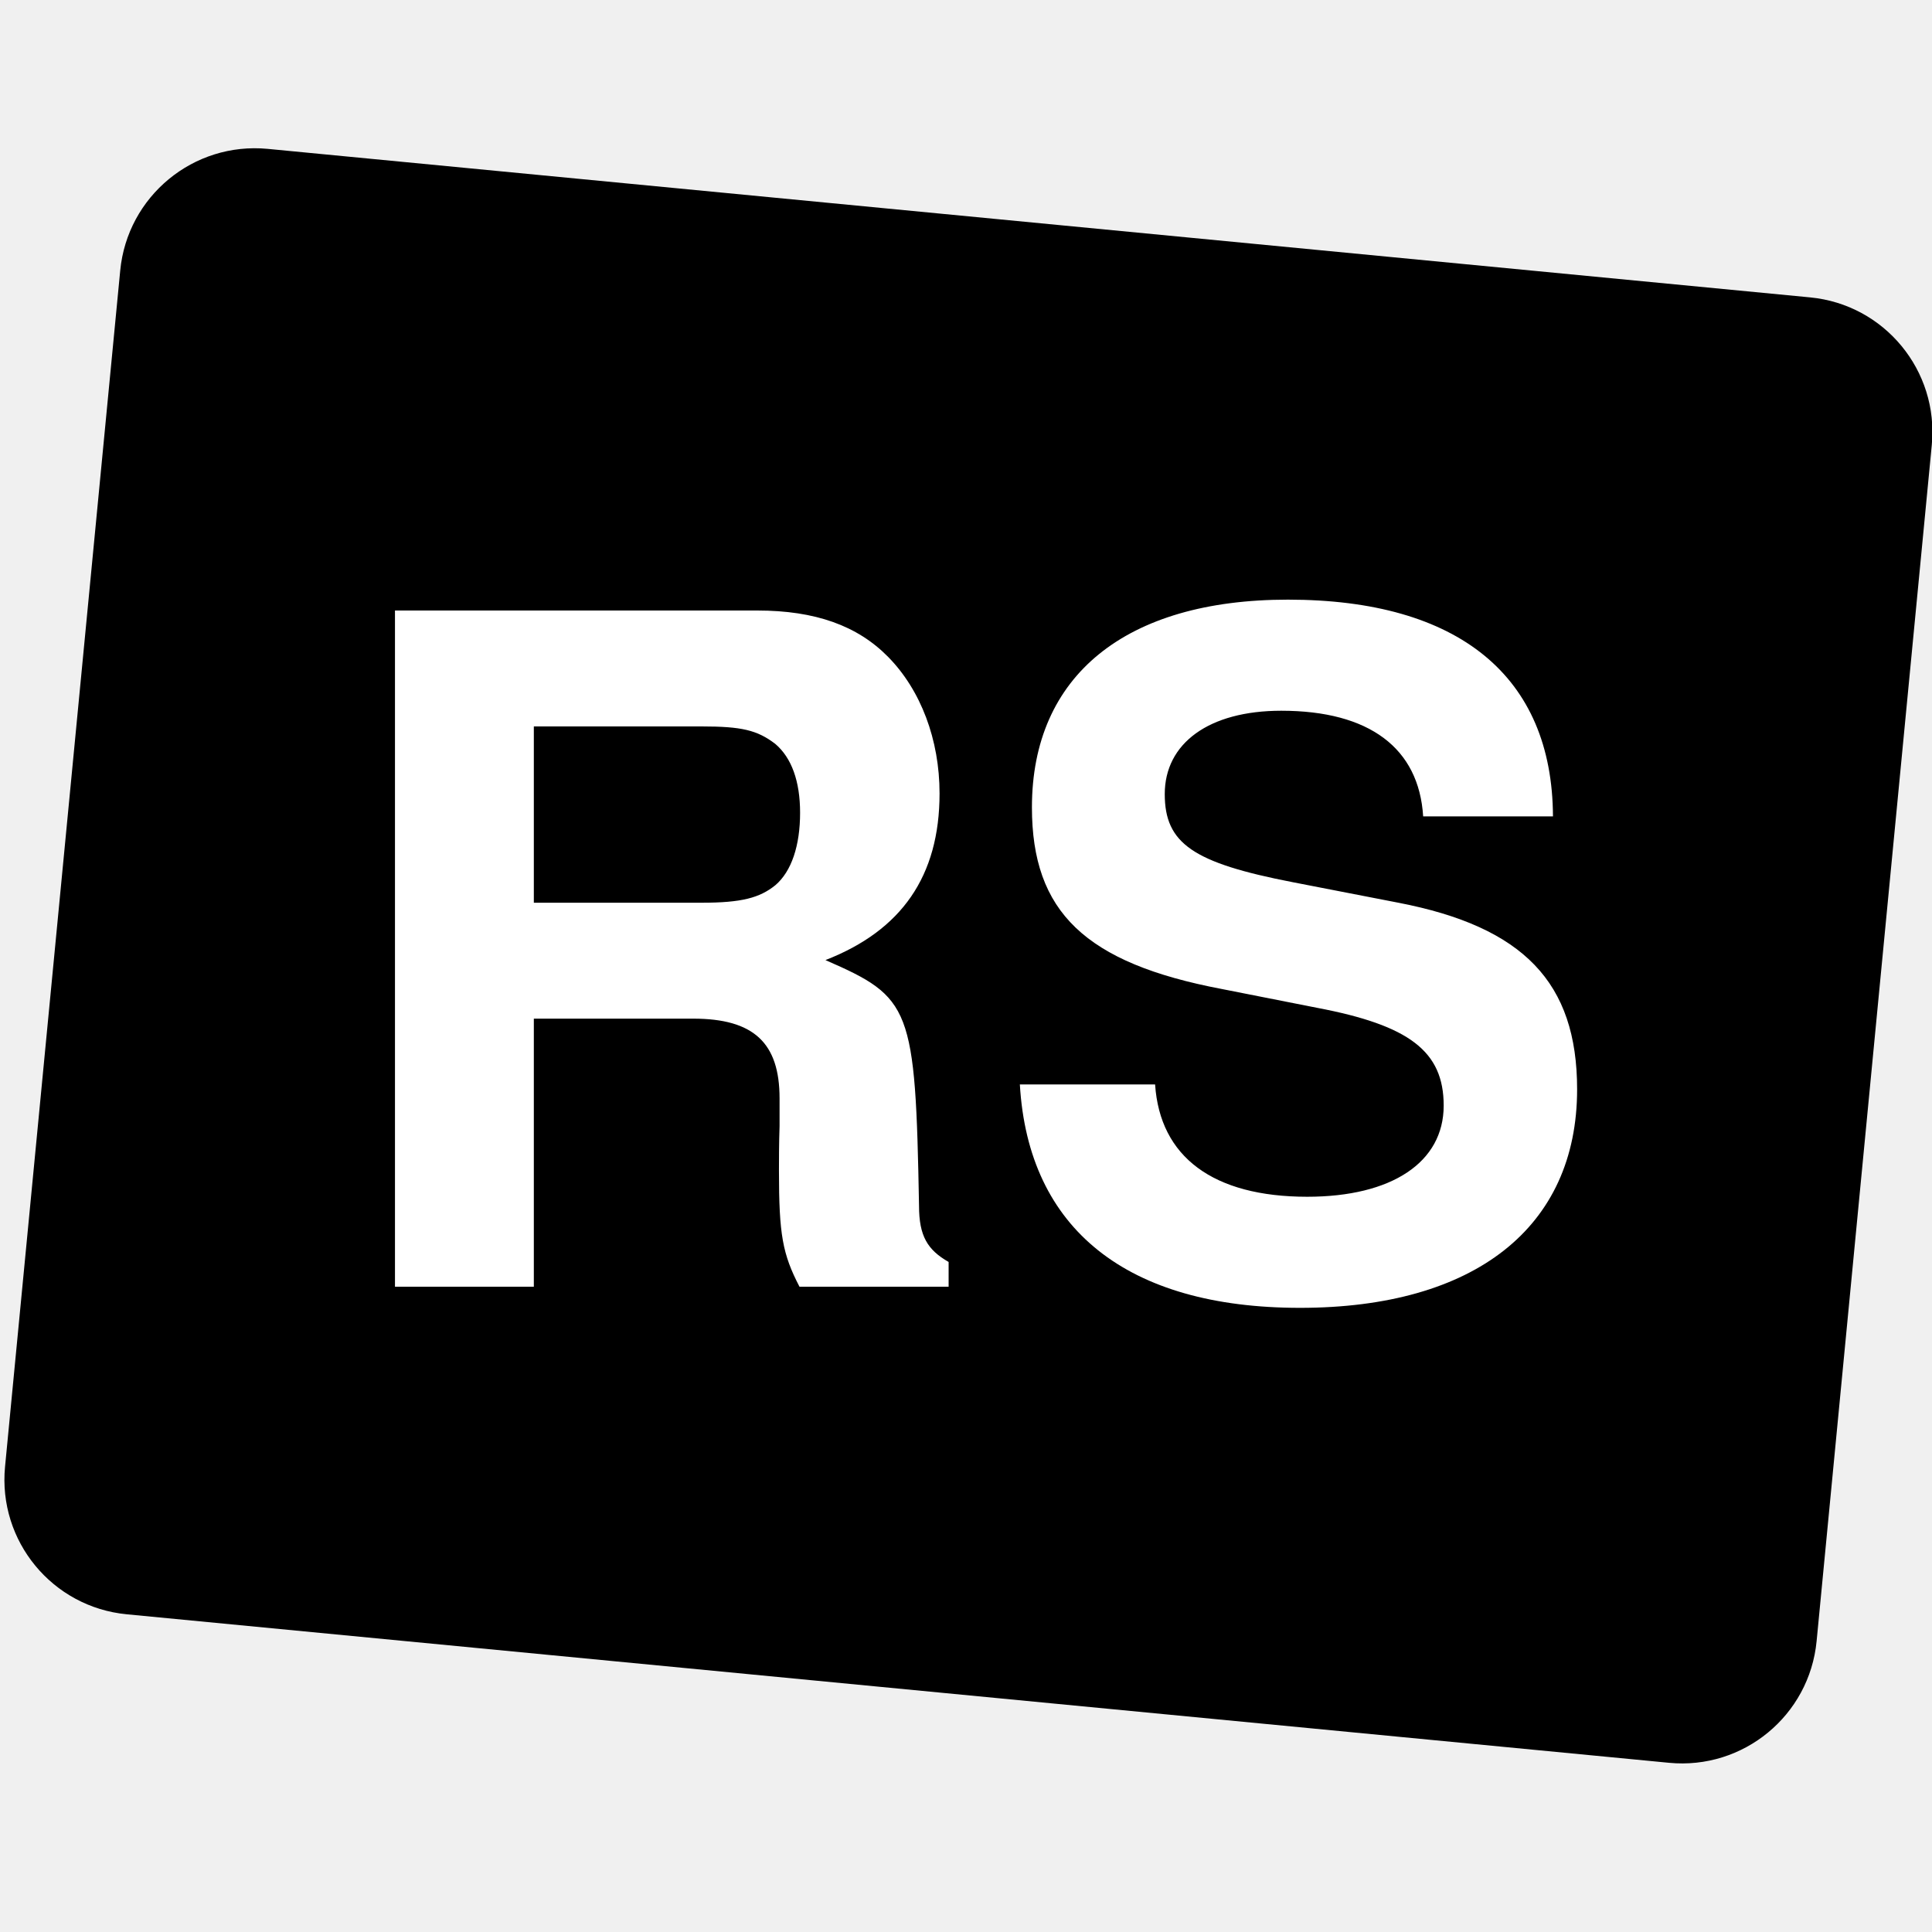
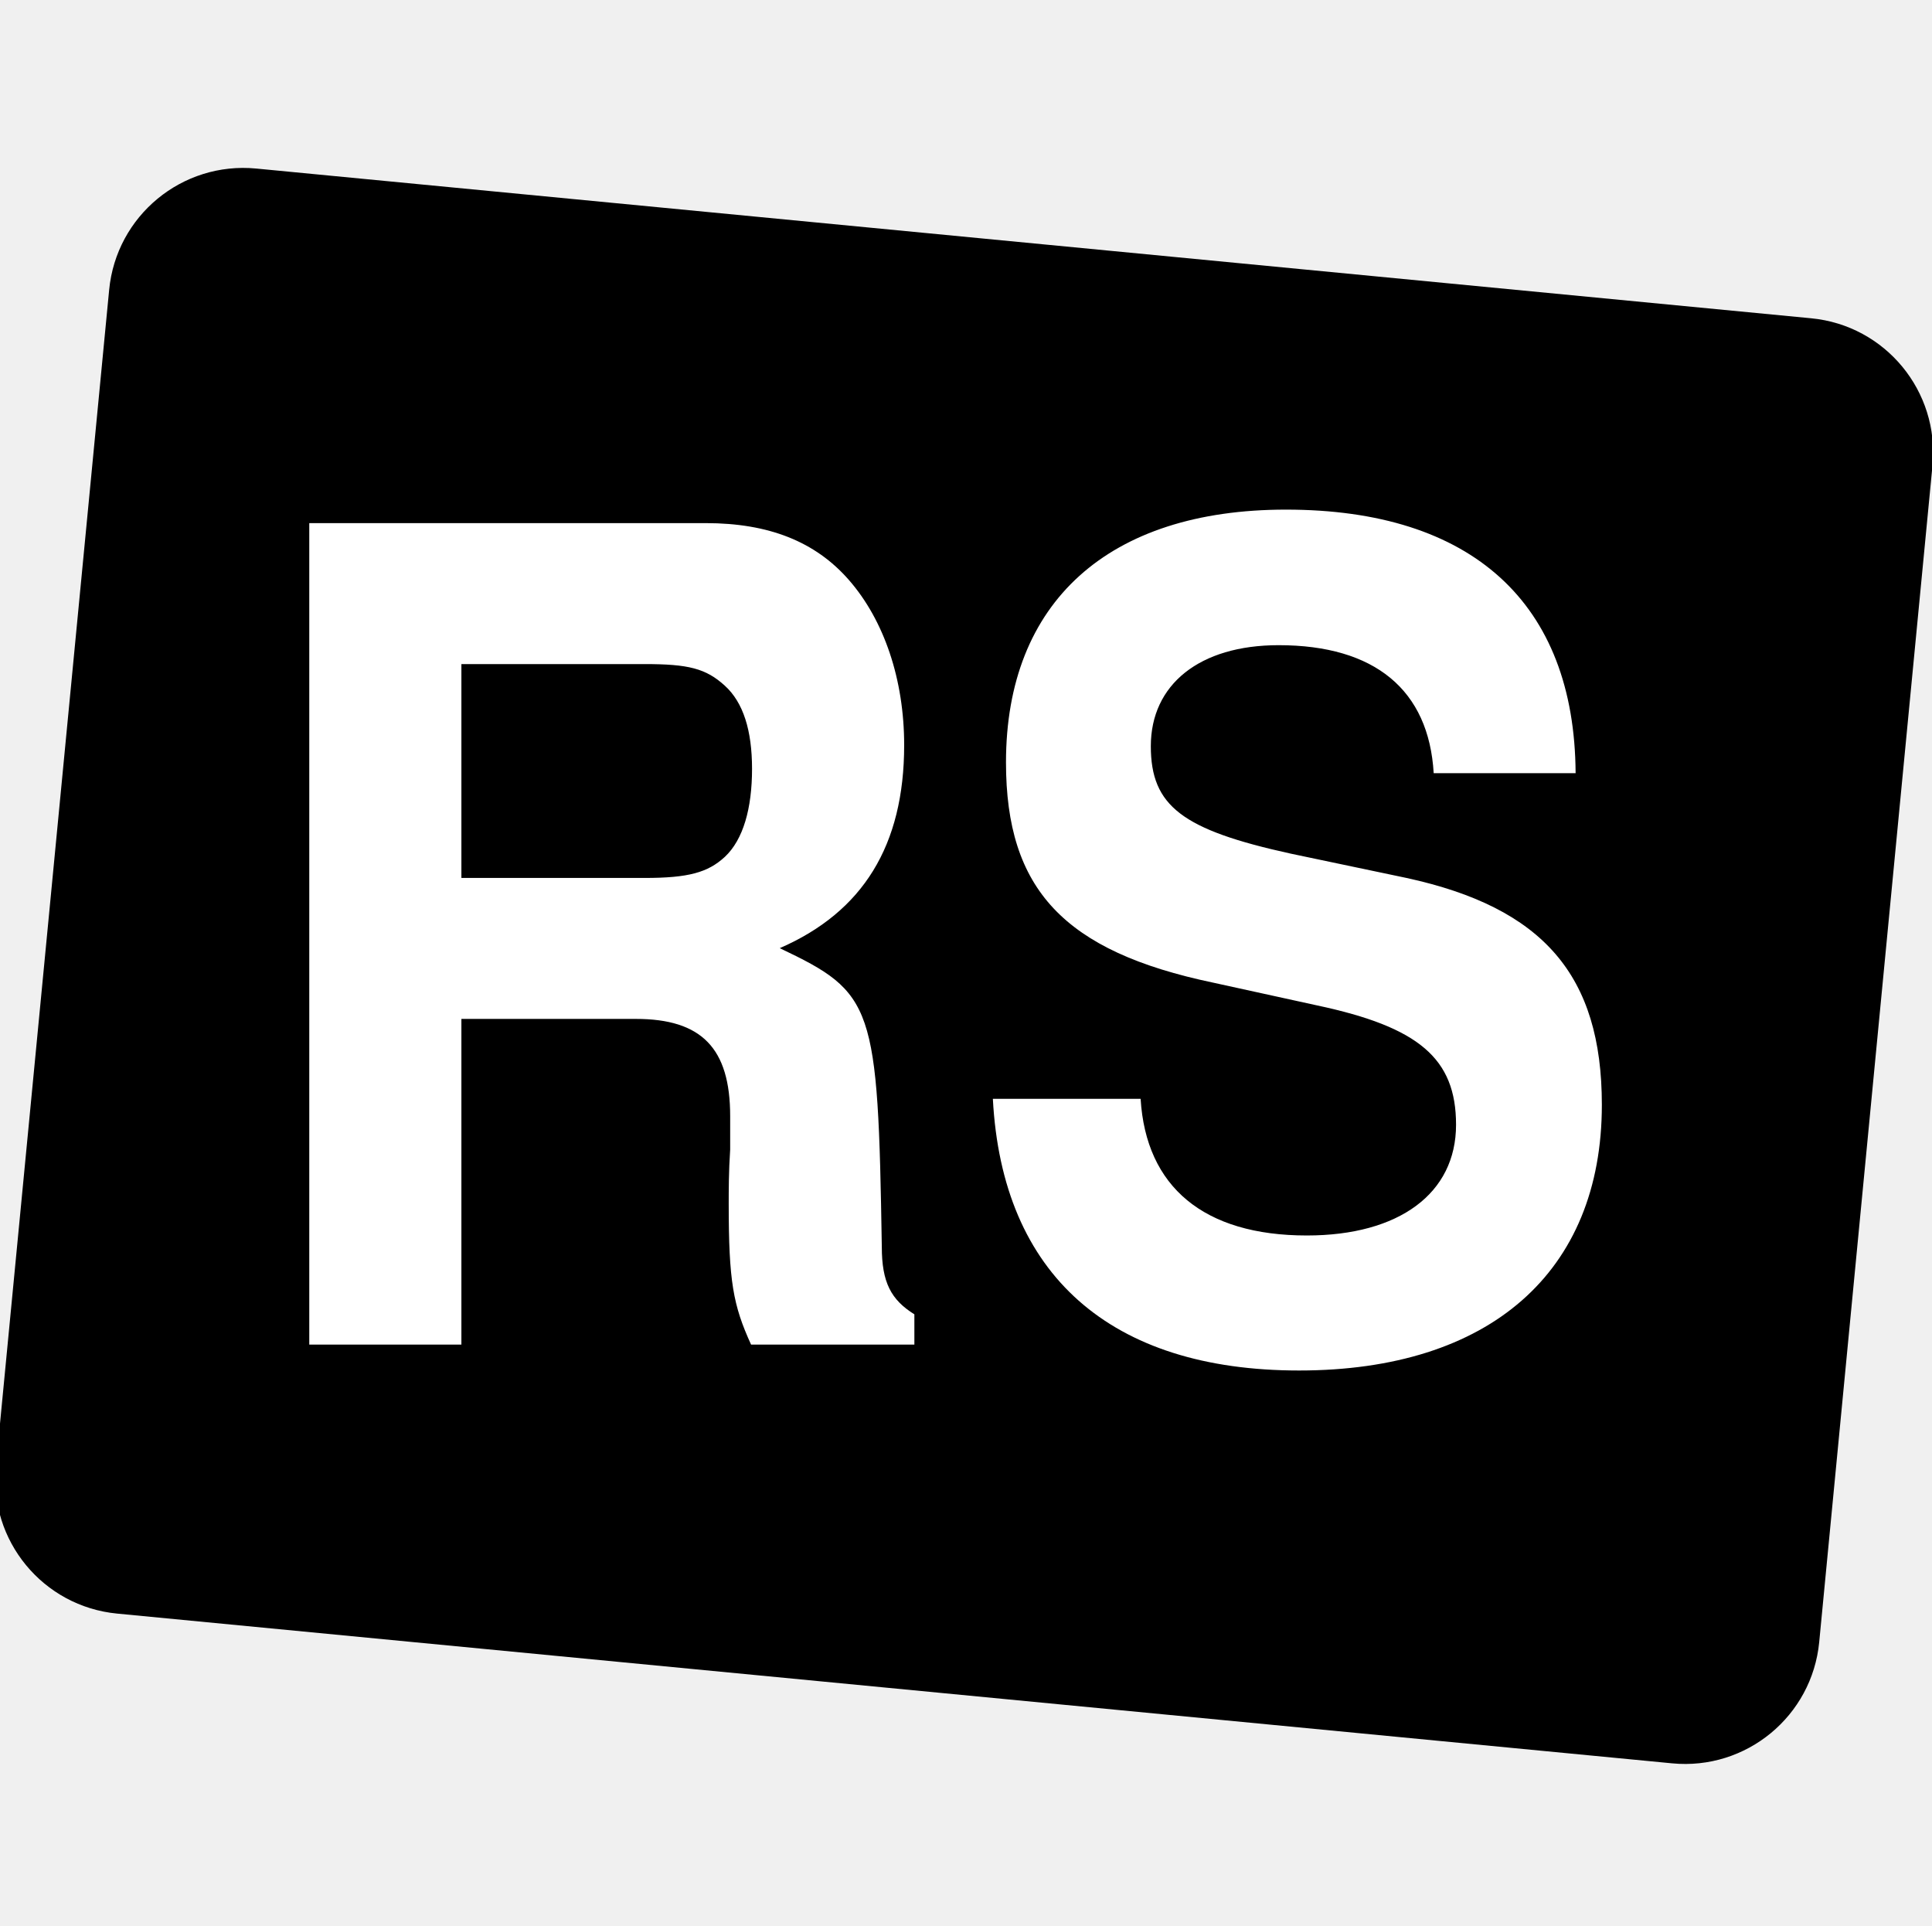
- <svg xmlns="http://www.w3.org/2000/svg" id="Layer_1" width="50" height="50" version="1.1" viewBox="0 0 50 50">
+ <svg xmlns="http://www.w3.org/2000/svg" id="Layer_1" width="55.9" height="55.7" version="1.1" viewBox="0 0 55.9 55.7">
  <defs>
    <style>
      .st0 {
        fill: #fff;
        font-family: Helvetica-Bold, Helvetica;
-         font-size: 24px;
+         font-size: 32.6px;
        font-weight: 700;
        isolation: isolate;
      }
    </style>
  </defs>
-   <rect x="1.5" y="5.7" width="47.1" height="38.1" rx="3.5" ry="3.5" transform="translate(2.5 -2.3) rotate(5.5)" />
-   <text class="st0" transform="translate(8.3 33.3)">
+   <rect x="1.4" y="6.9" width="53" height="42" rx="3.9" ry="3.9" transform="translate(2.8 -2.5) rotate(5.5)" />
+   <text class="st0" transform="translate(6.6 38.9) scale(.9 1)">
    <tspan x="0" y="0">RS</tspan>
  </text>
</svg>
